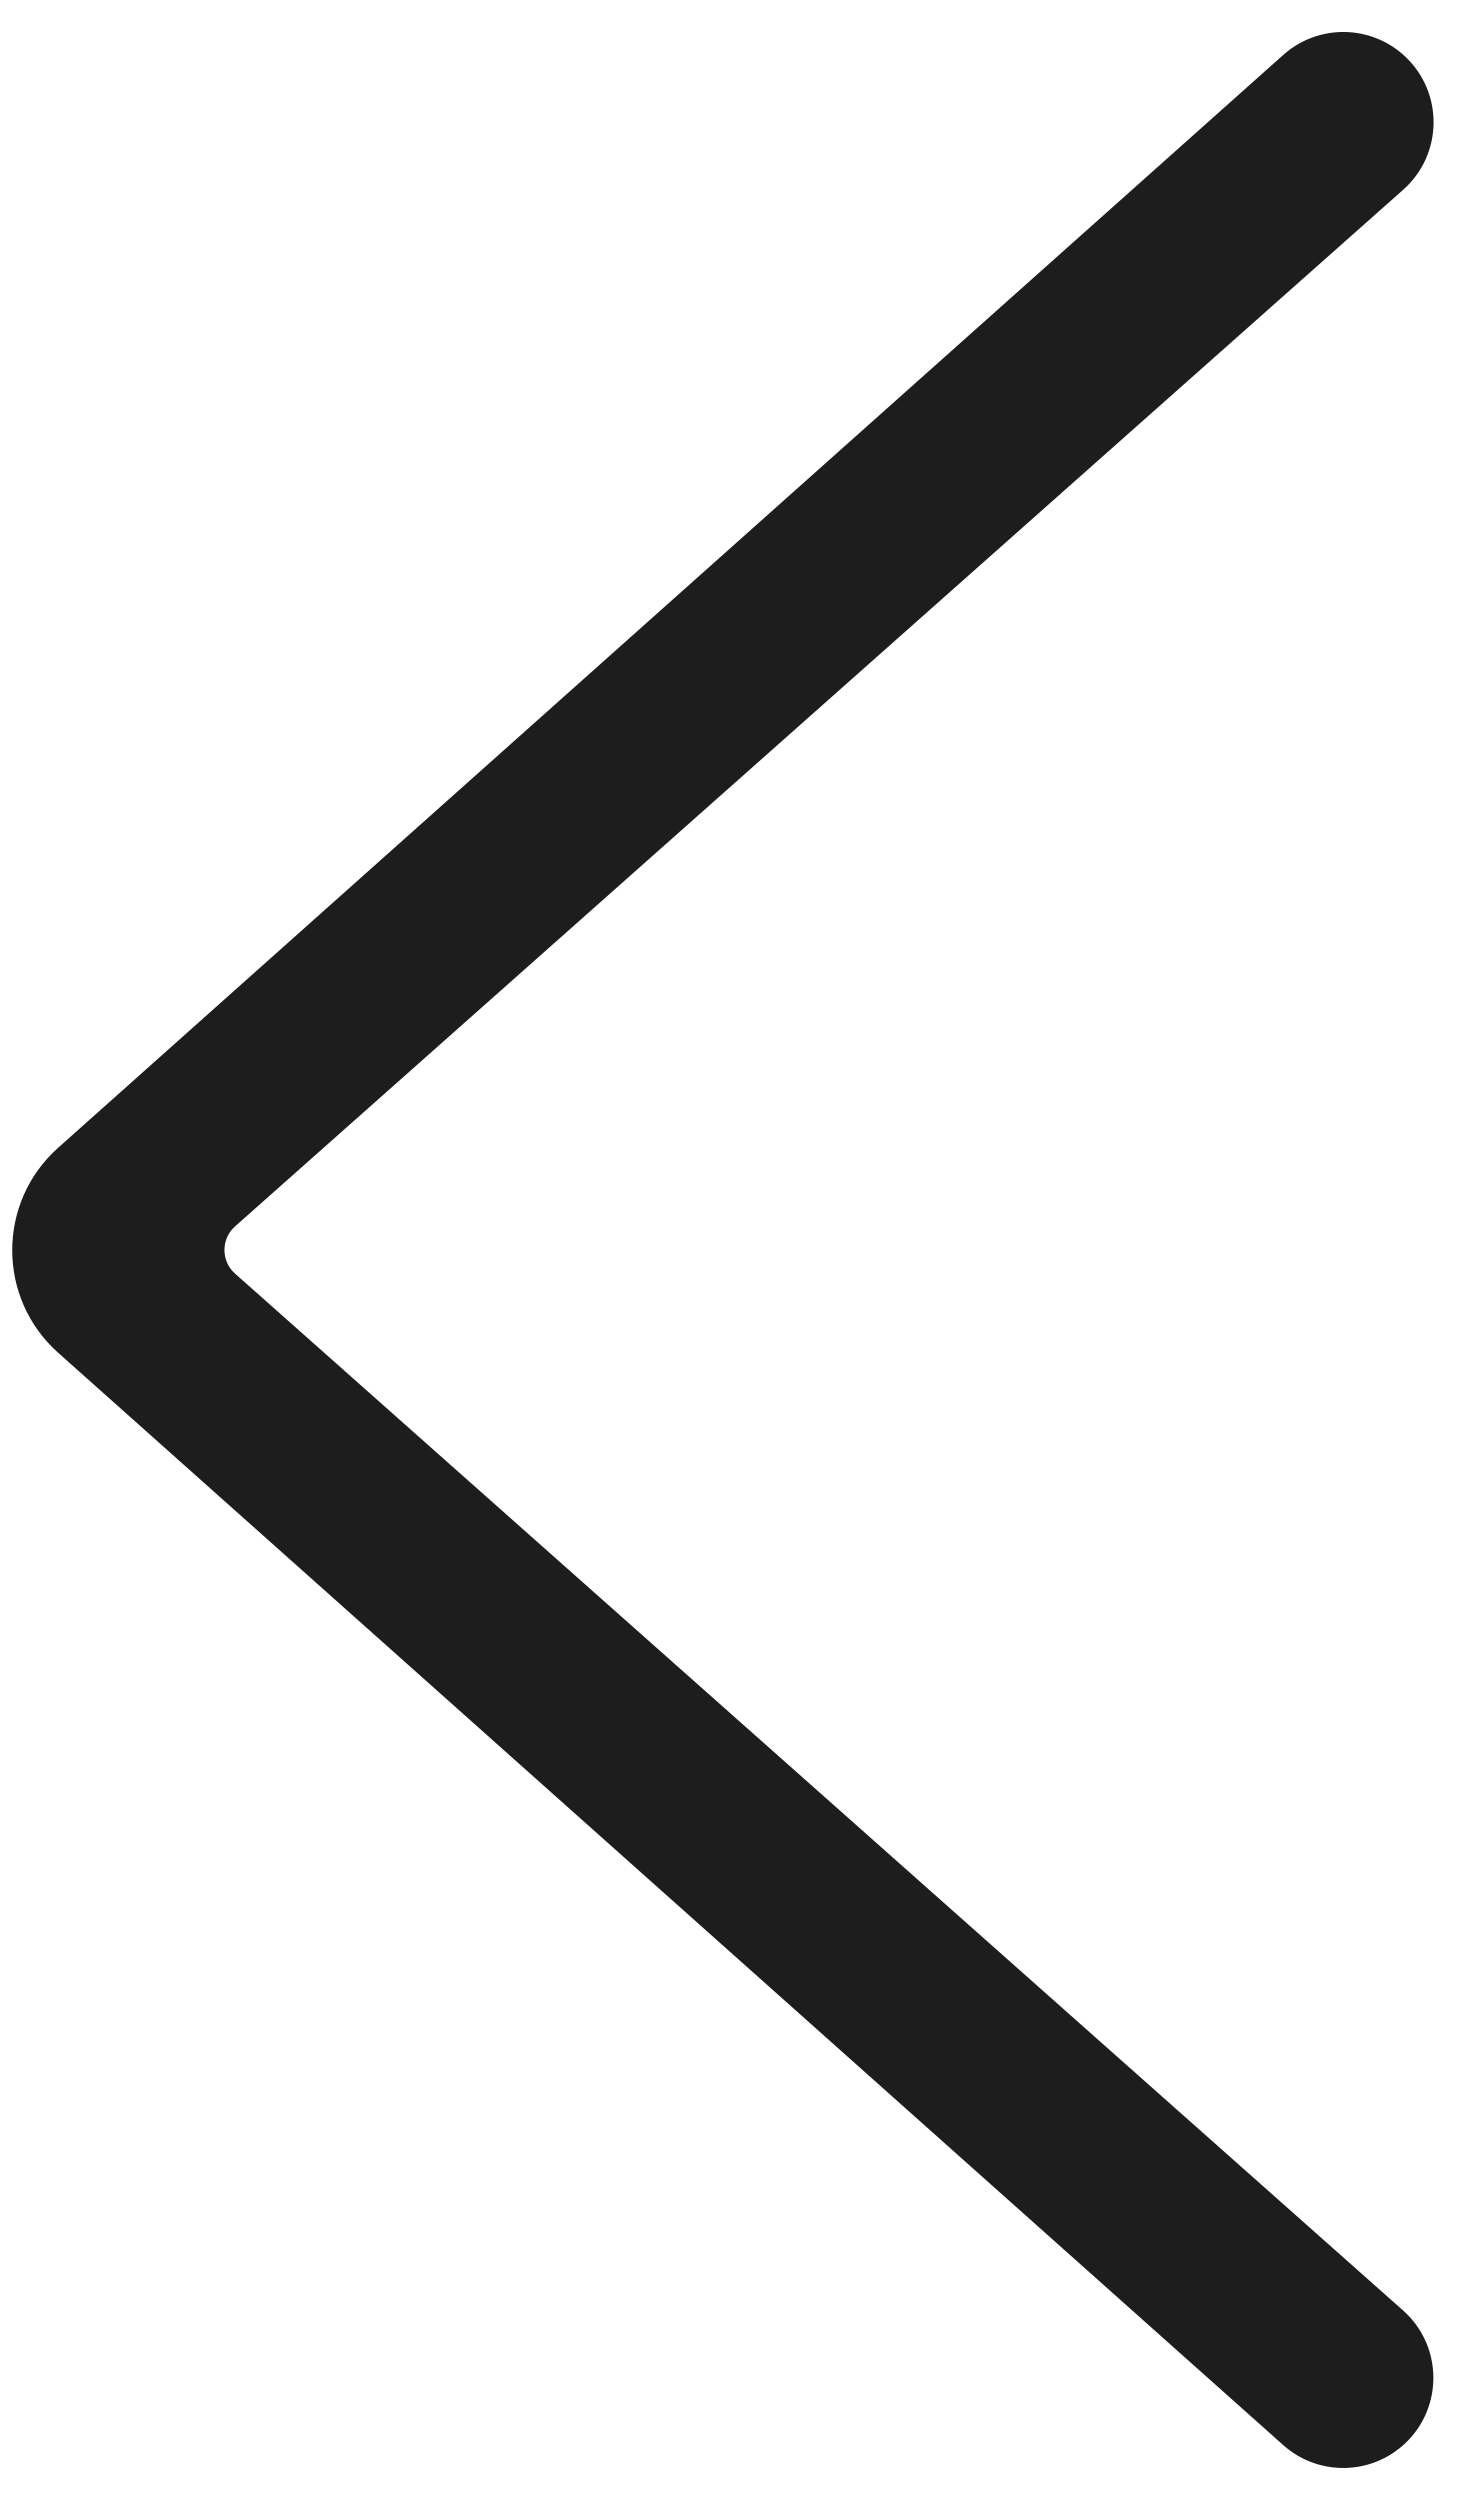
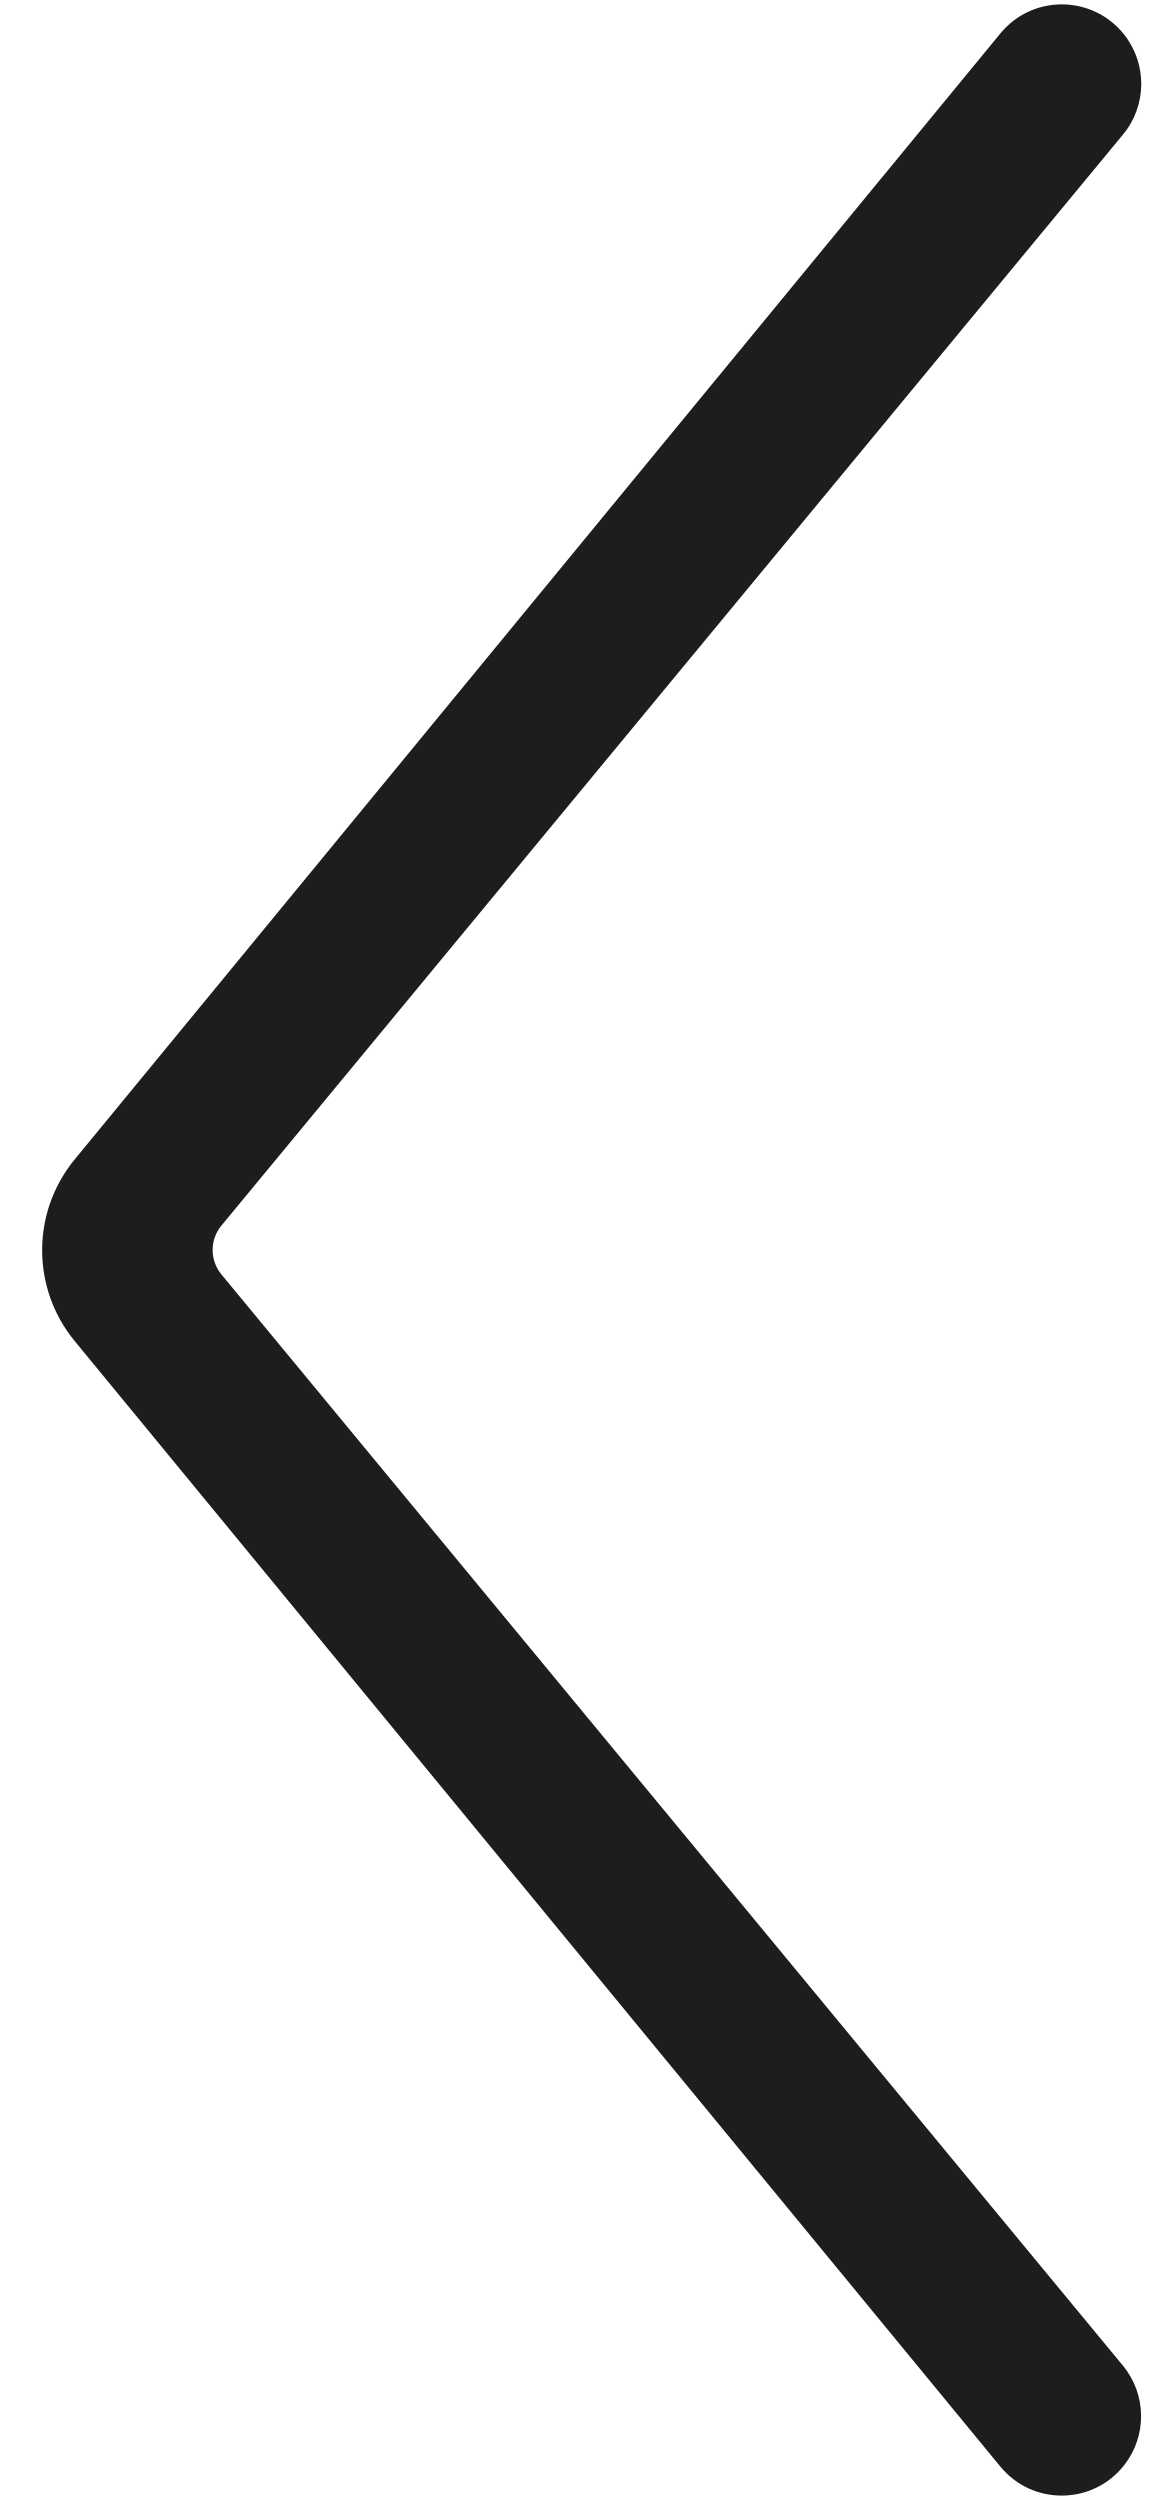
- <svg xmlns="http://www.w3.org/2000/svg" width="26" height="44" viewBox="0 0 26 44" fill="none">
-   <path d="M1.024 20.2C-0.055 21.161 -0.054 22.848 1.024 23.809L22.585 43.034C23.199 43.581 24.128 43.569 24.727 43.007V43.007C25.407 42.368 25.392 41.283 24.694 40.664L4.137 22.416C3.888 22.195 3.888 21.805 4.137 21.584L24.697 3.339C25.396 2.718 25.411 1.631 24.728 0.992V0.992C24.128 0.43 23.199 0.419 22.586 0.966L1.024 20.2Z" fill="#1D1D1D" />
+ <svg xmlns="http://www.w3.org/2000/svg" width="27" height="58" viewBox="0 0 27 58" fill="none">
+   <path d="M1.732 26.899C0.726 28.124 0.726 29.889 1.733 31.113L23.209 57.226C23.958 58.136 25.357 58.119 26.083 57.19V57.19C26.615 56.509 26.602 55.549 26.052 54.883L5.137 29.567C4.865 29.238 4.865 28.762 5.137 28.433L26.055 3.12C26.607 2.452 26.619 1.49 26.085 0.808V0.808C25.358 -0.12 23.959 -0.136 23.21 0.774L1.732 26.899Z" fill="#1D1D1D" />
</svg>
